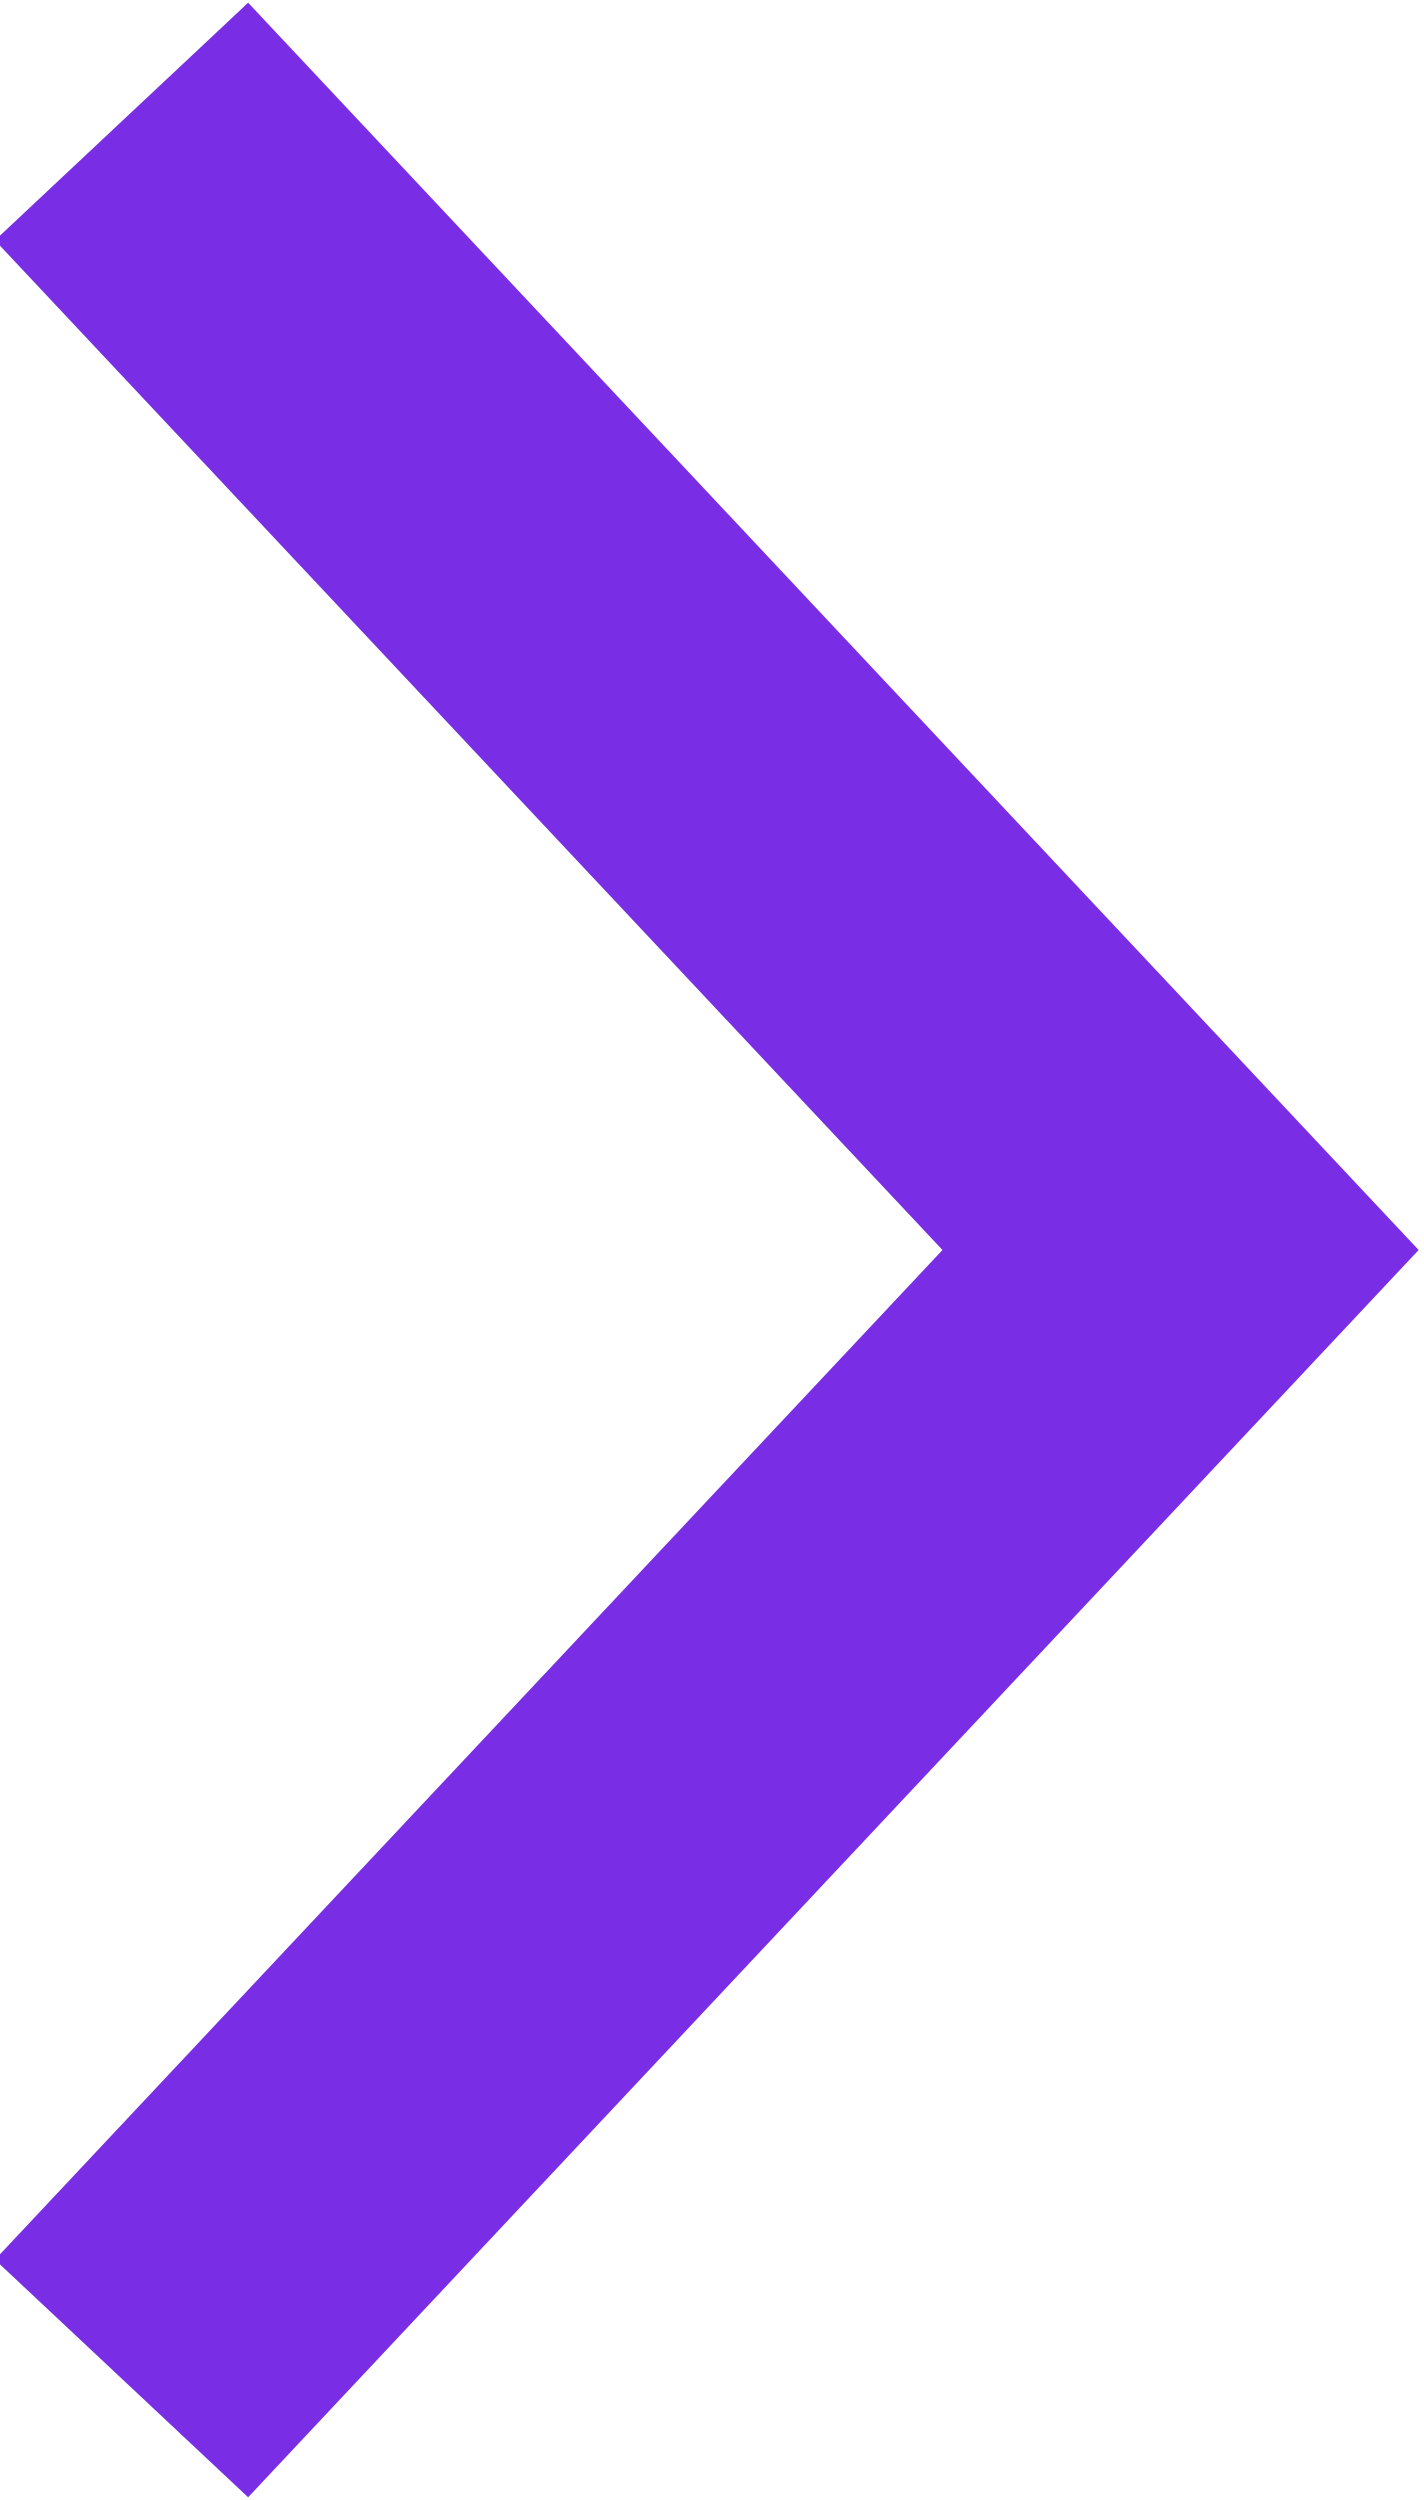
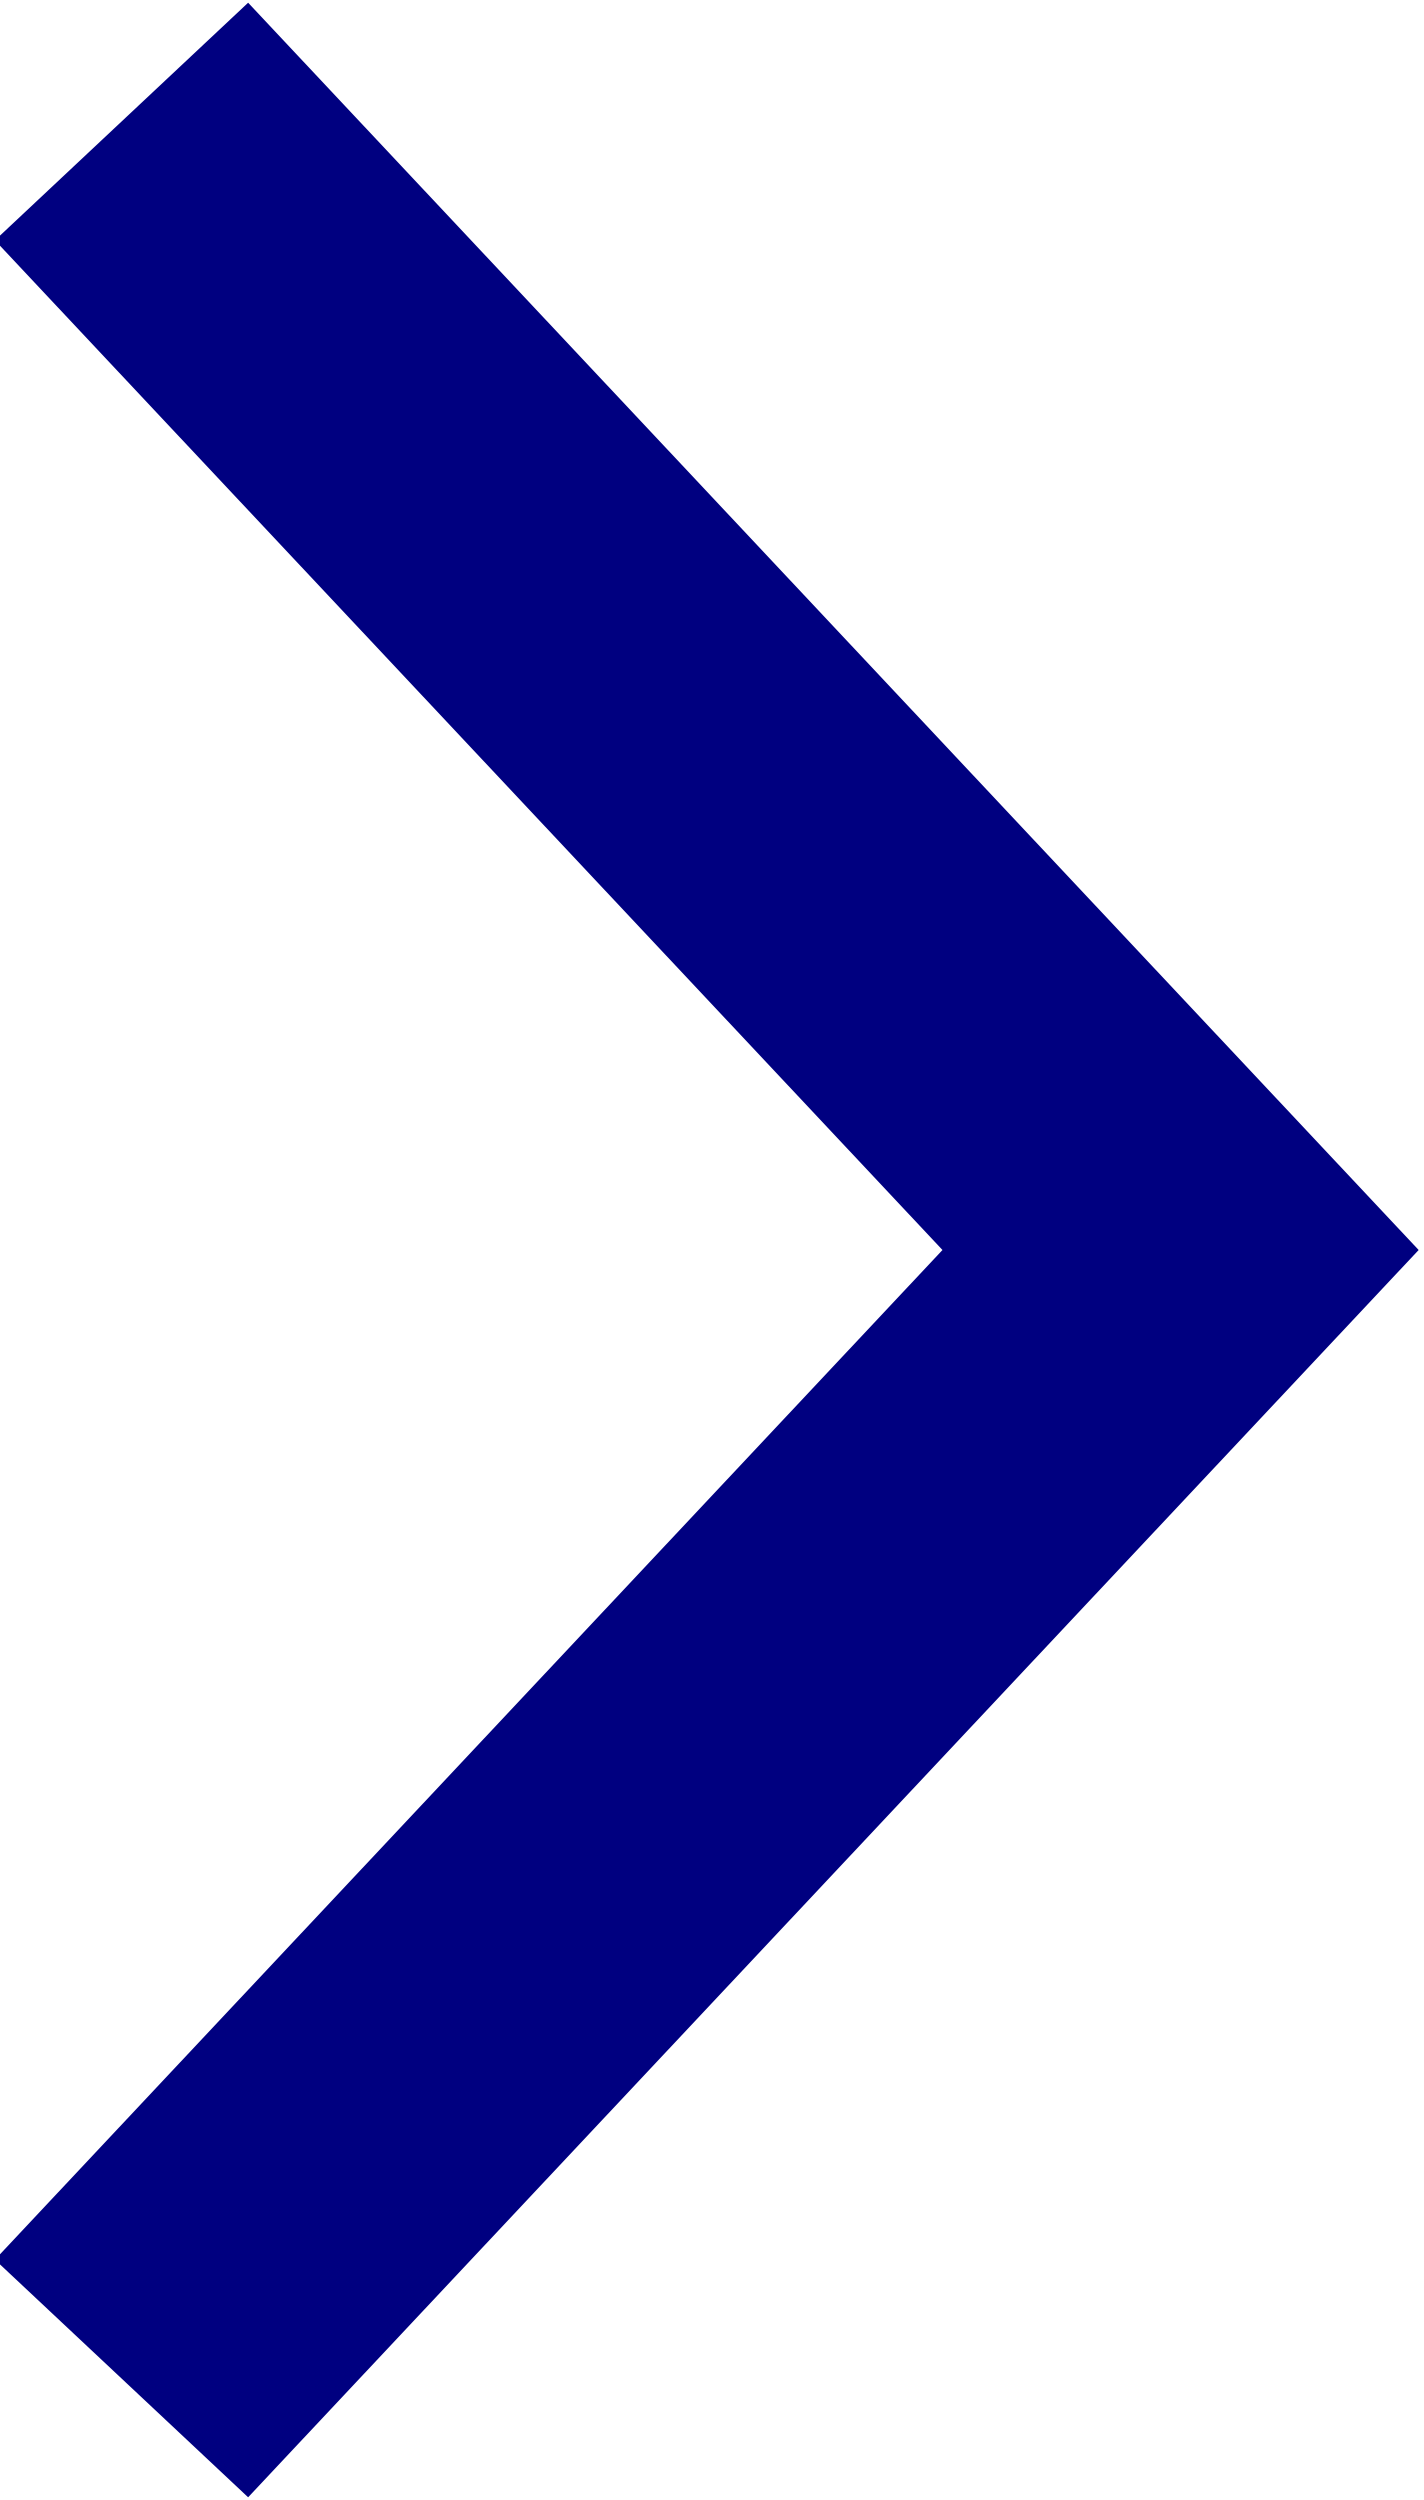
<svg xmlns="http://www.w3.org/2000/svg" version="1.1" id="Layer_1" x="0px" y="0px" viewBox="0.3 0.3 8.2 14.4" enable-background="new 0.3 0.3 8.2 14.4" xml:space="preserve">
  <g id="desktop">
    <g id="_x30_1_x5F_Home" transform="translate(-864, -1683)">
      <g id="community" transform="translate(-18, 1391)">
        <g id="cta" transform="translate(741, 277)">
-           <polyline id="Page-1" fill="none" stroke="#792ee5" stroke-width="2" points="142,16 148.1,22.5 142,29     " />
+           <polyline id="Page-1" fill="none" stroke="#000080" stroke-width="2" points="142,16 148.1,22.5 142,29     " />
        </g>
      </g>
    </g>
  </g>
</svg>
